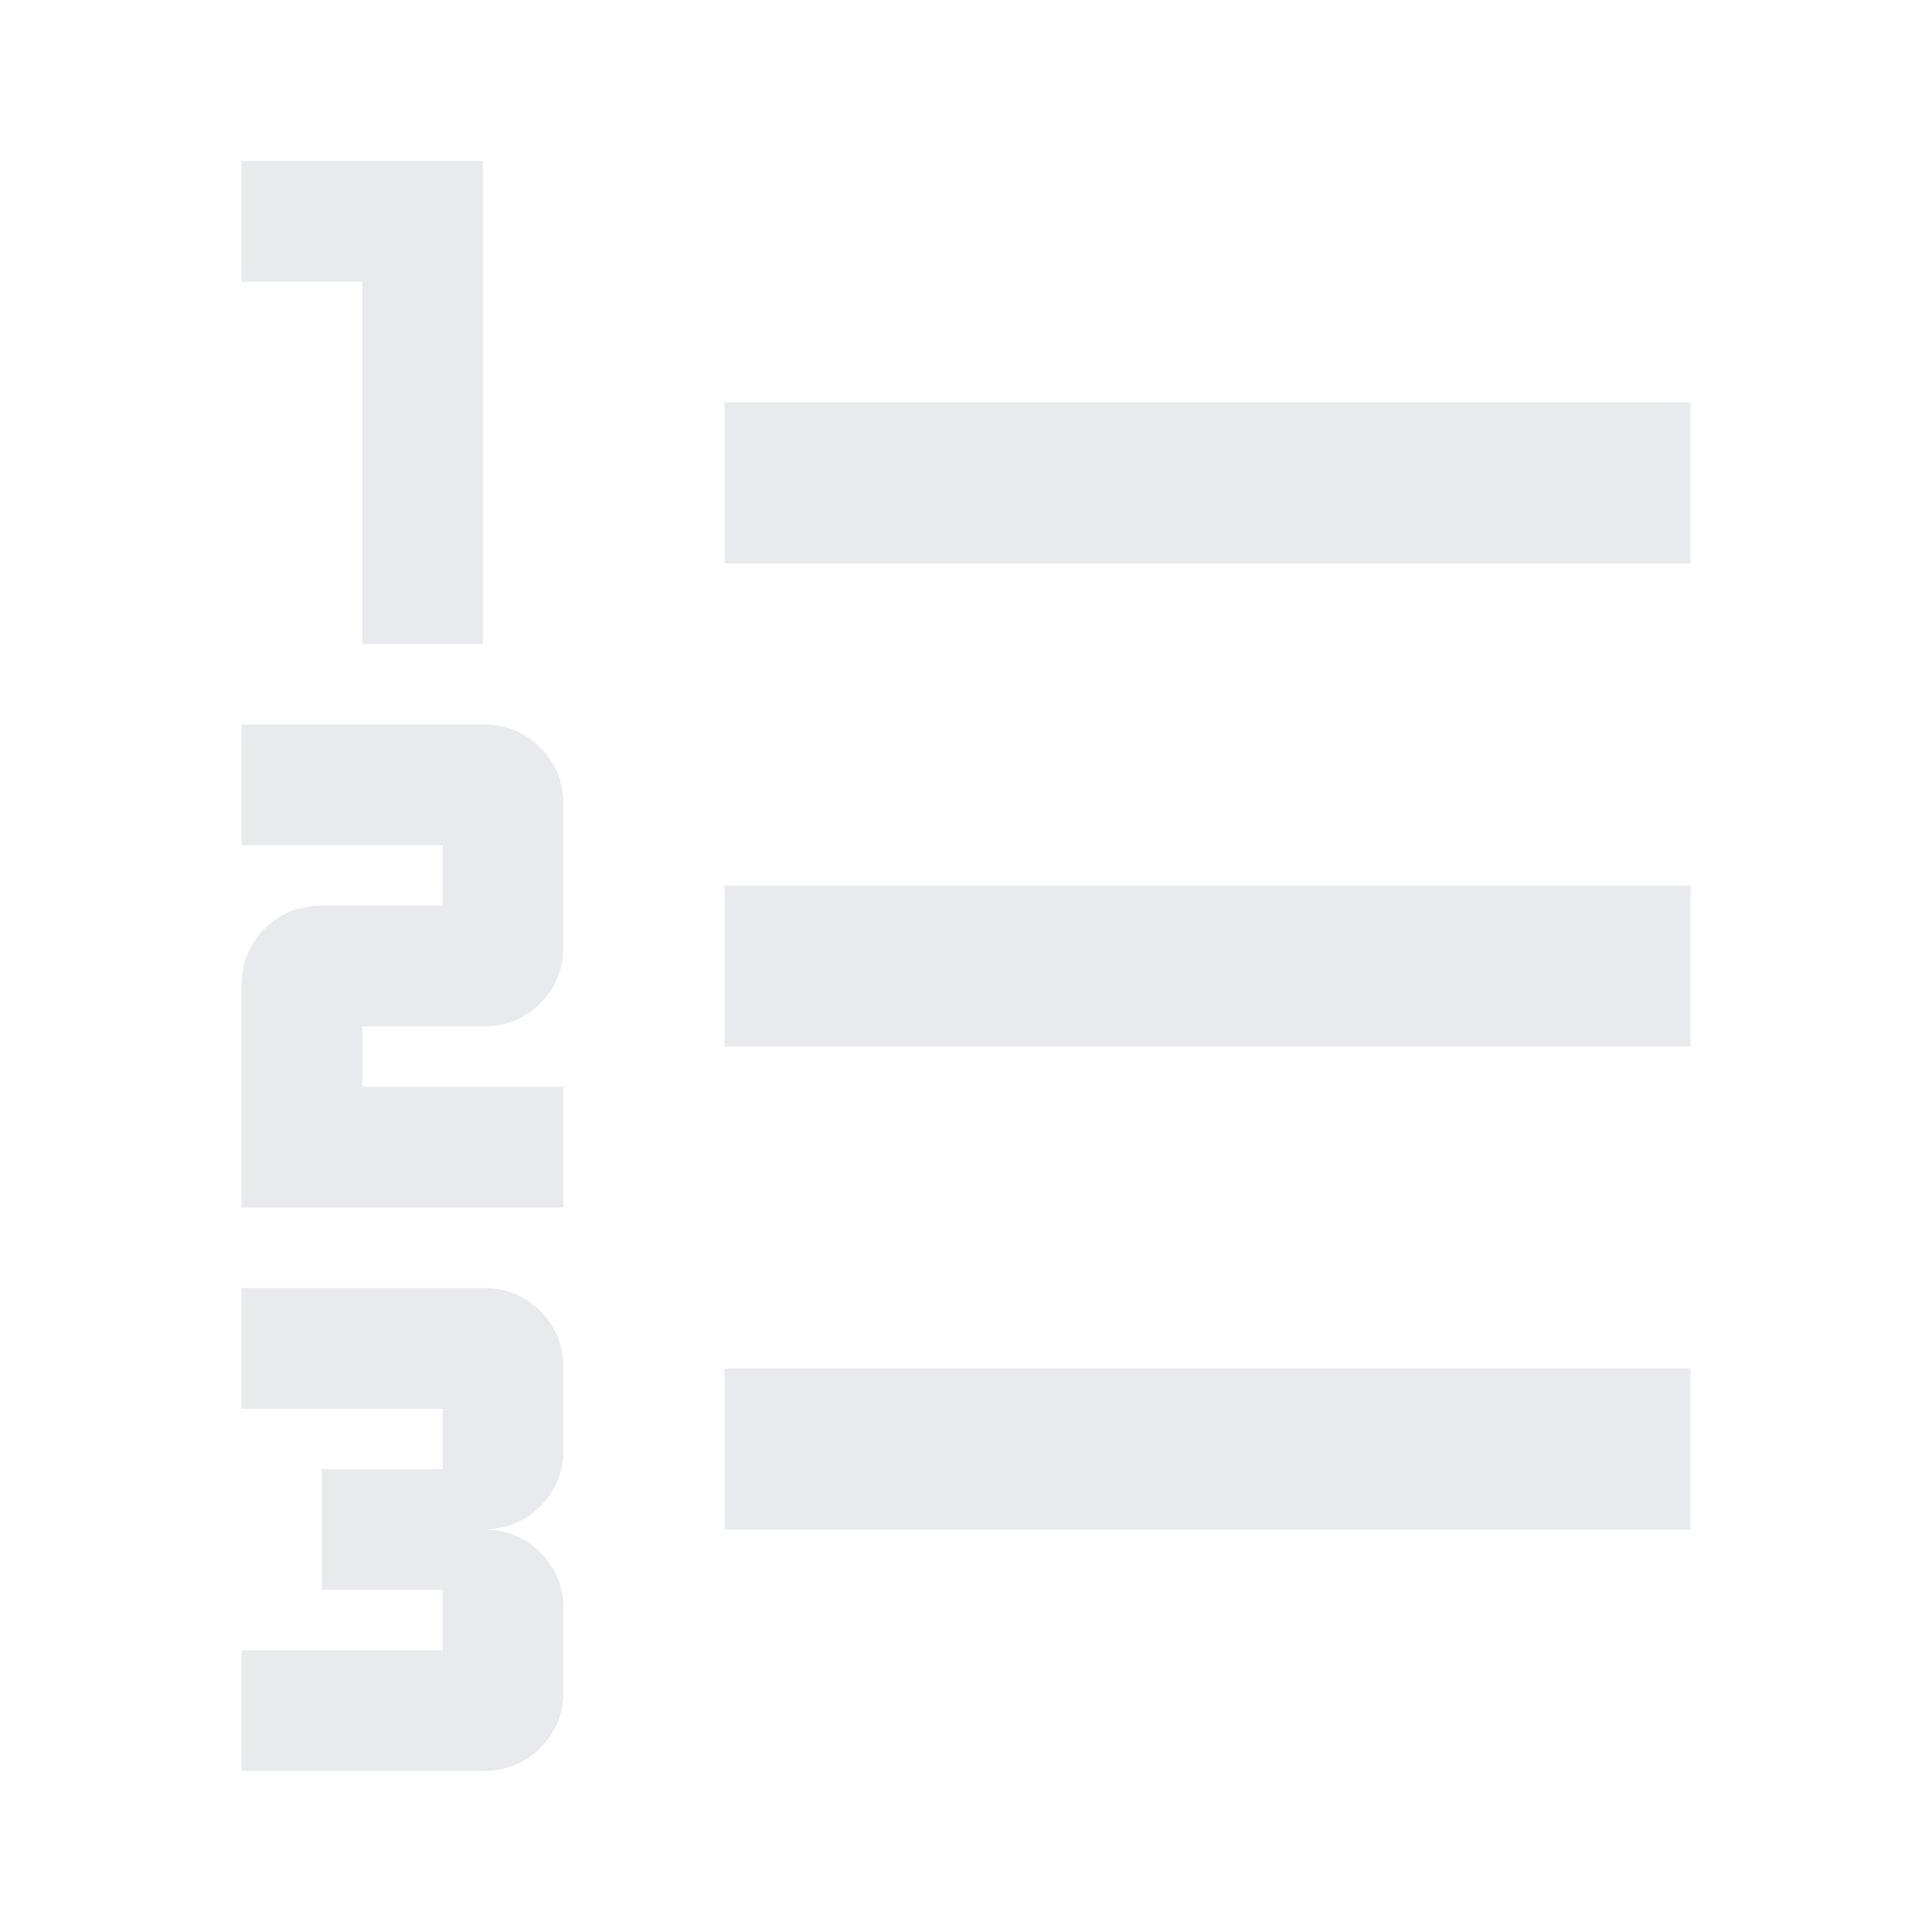
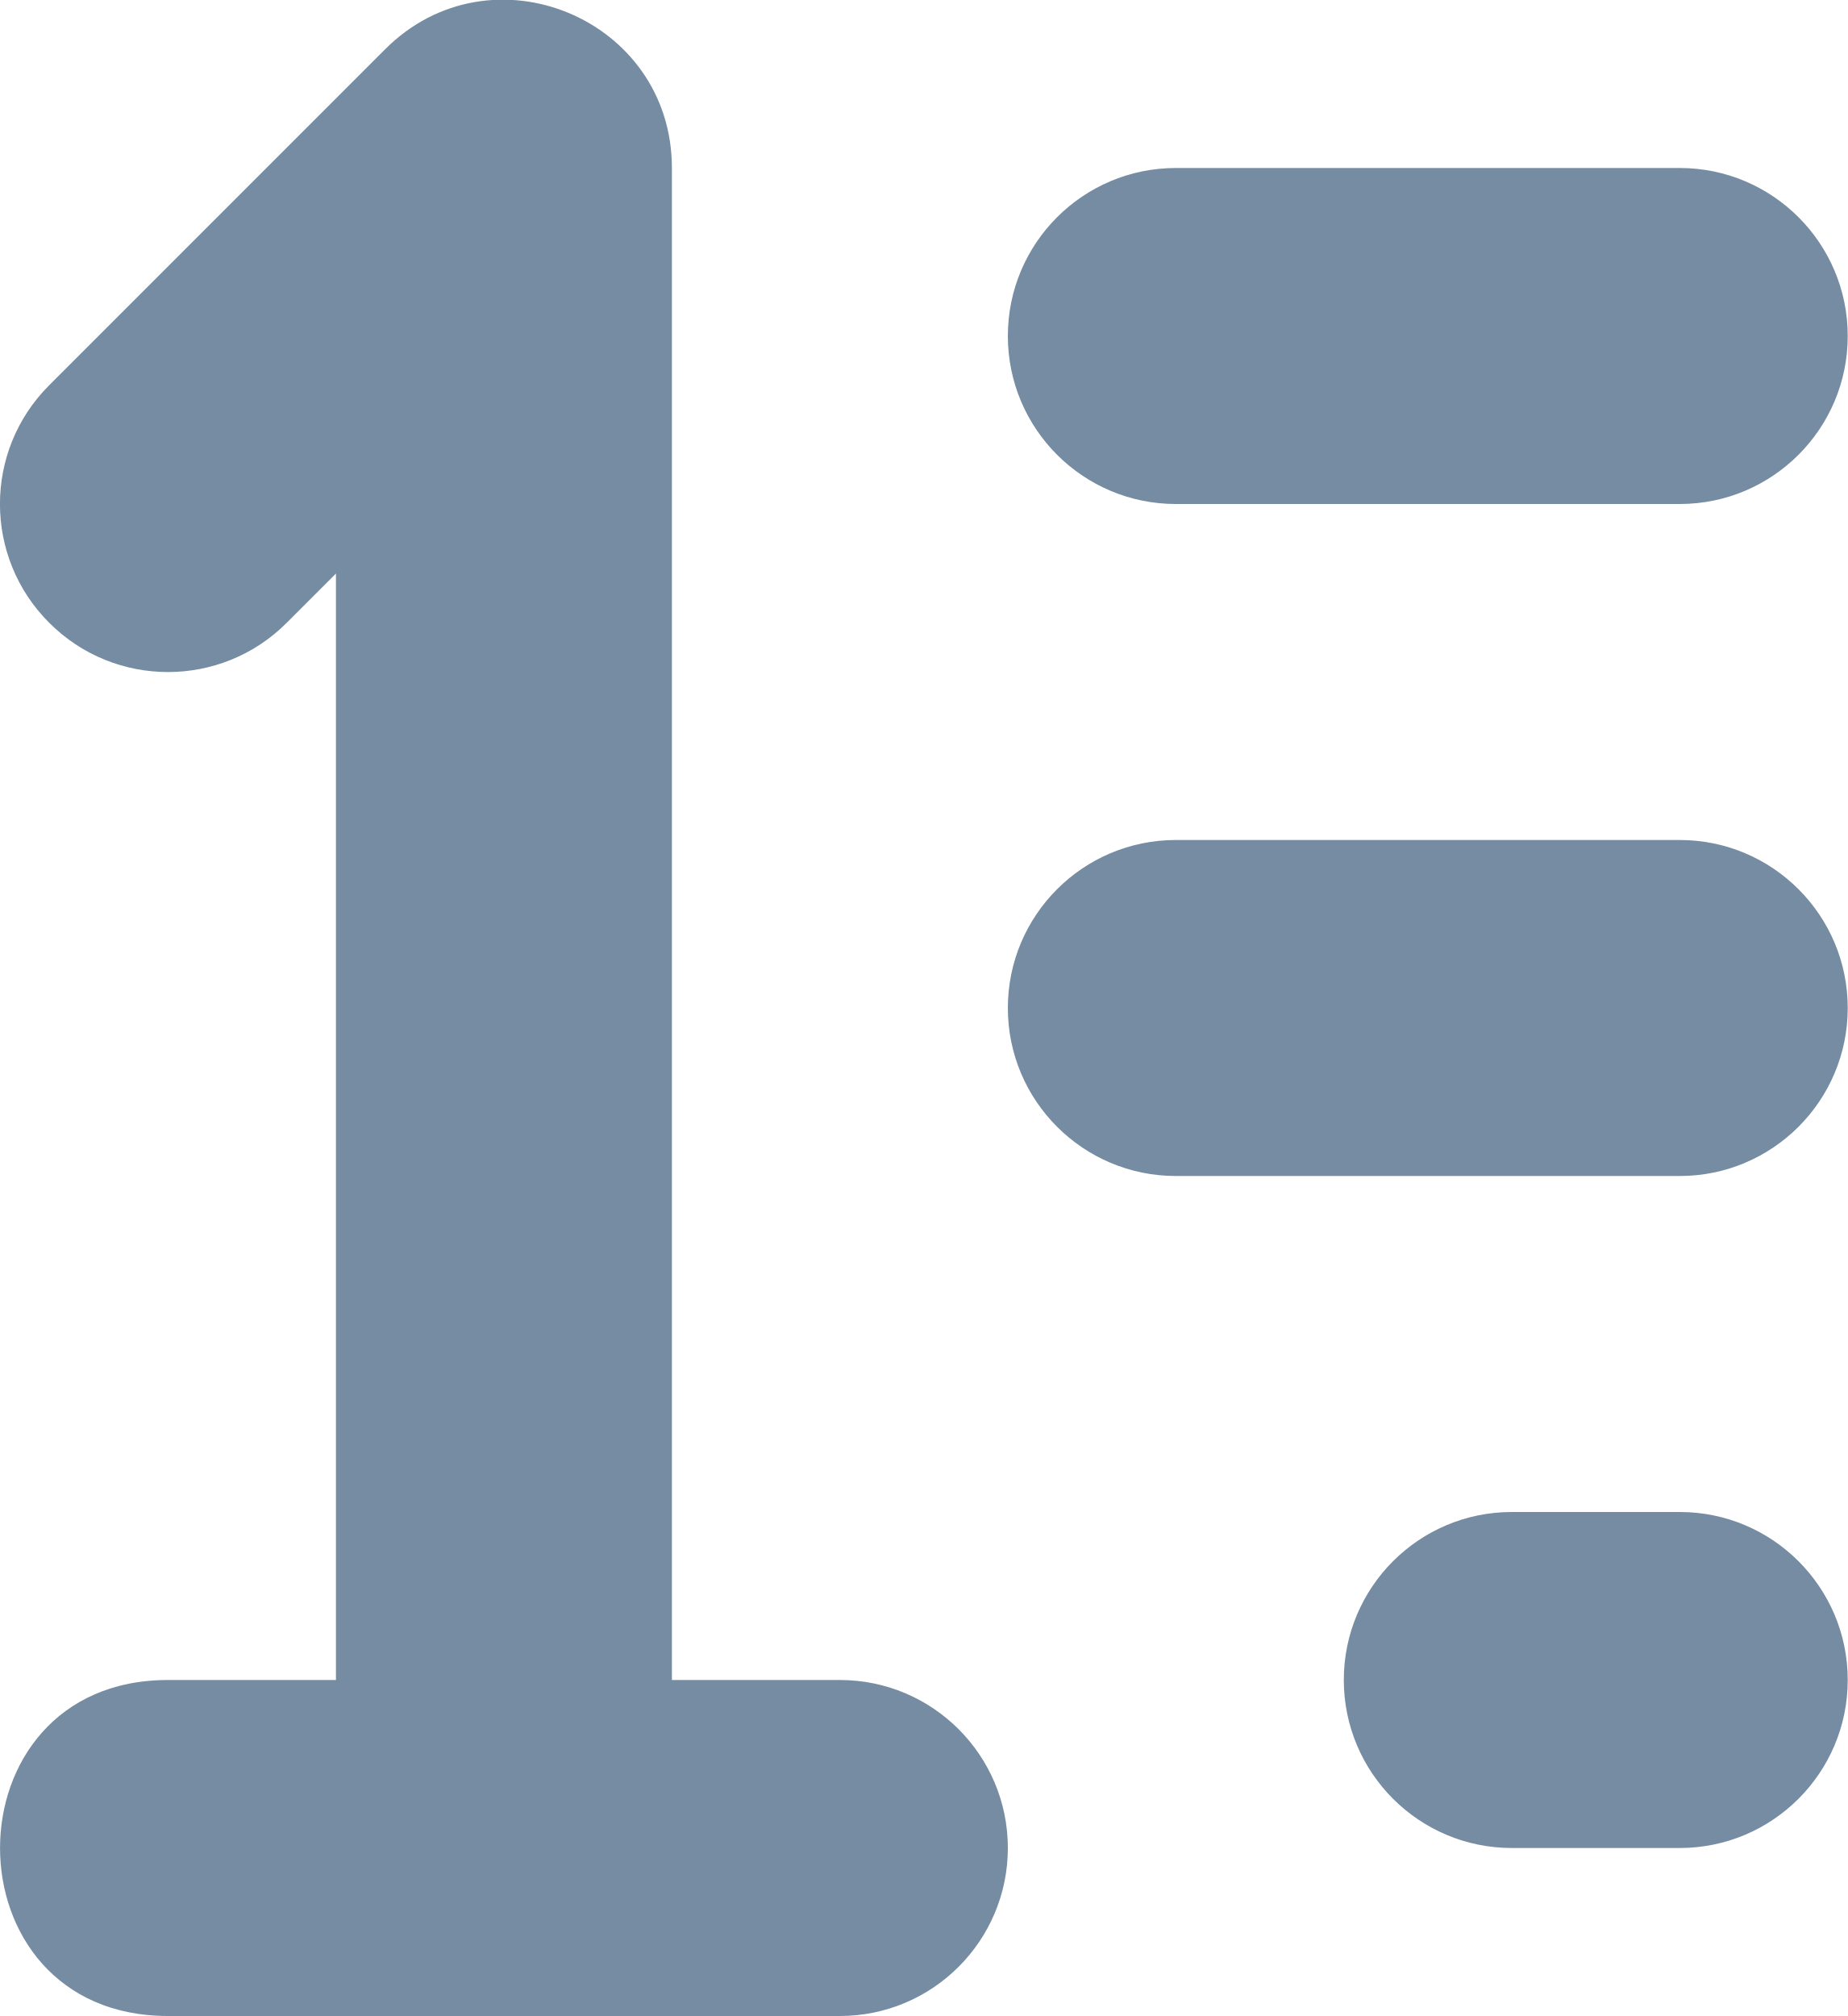
- <svg xmlns="http://www.w3.org/2000/svg" height="24px" viewBox="0 -960 960 960" width="24px" fill="#e8eaed">
-   <path d="M120-80v-60h100v-30h-60v-60h60v-30H120v-60h120q17 0 28.5 11.5T280-280v40q0 17-11.5 28.5T240-200q17 0 28.5 11.5T280-160v40q0 17-11.5 28.5T240-80H120Zm0-280v-110q0-17 11.5-28.5T160-510h60v-30H120v-60h120q17 0 28.5 11.5T280-560v70q0 17-11.5 28.5T240-450h-60v30h100v60H120Zm60-280v-180h-60v-60h120v240h-60Zm180 440v-80h480v80H360Zm0-240v-80h480v80H360Zm0-240v-80h480v80H360Z" />
+ <svg xmlns="http://www.w3.org/2000/svg" id="meteor-icon-kit__regular-list-numbered-xs" viewBox="0 0 11 12" fill="none">
+   <path fill-rule="evenodd" clip-rule="evenodd" d="M7 1H10C10.552 1 11 1.448 11 2C11 2.552 10.552 3 10 3H7C6.448 3 6 2.552 6 2C6 1.448 6.448 1 7 1zM7 5H10C10.552 5 11 5.448 11 6C11 6.552 10.552 7 10 7H7C6.448 7 6 6.552 6 6C6 5.448 6.448 5 7 5zM9 9H10C10.552 9 11 9.448 11 10C11 10.552 10.552 11 10 11H9C8.448 11 8 10.552 8 10C8 9.448 8.448 9 9 9zM2 3.414L1.707 3.707C1.317 4.098 0.683 4.098 0.293 3.707C-0.098 3.317 -0.098 2.683 0.293 2.293L2.293 0.293C2.923 -0.337 4 0.109 4 1V10H5C5.552 10 6 10.448 6 11C6 11.552 5.552 12 5 12H1C-0.333 12 -0.333 10 1 10H2V3.414z" fill="#758CA3" />
</svg>
